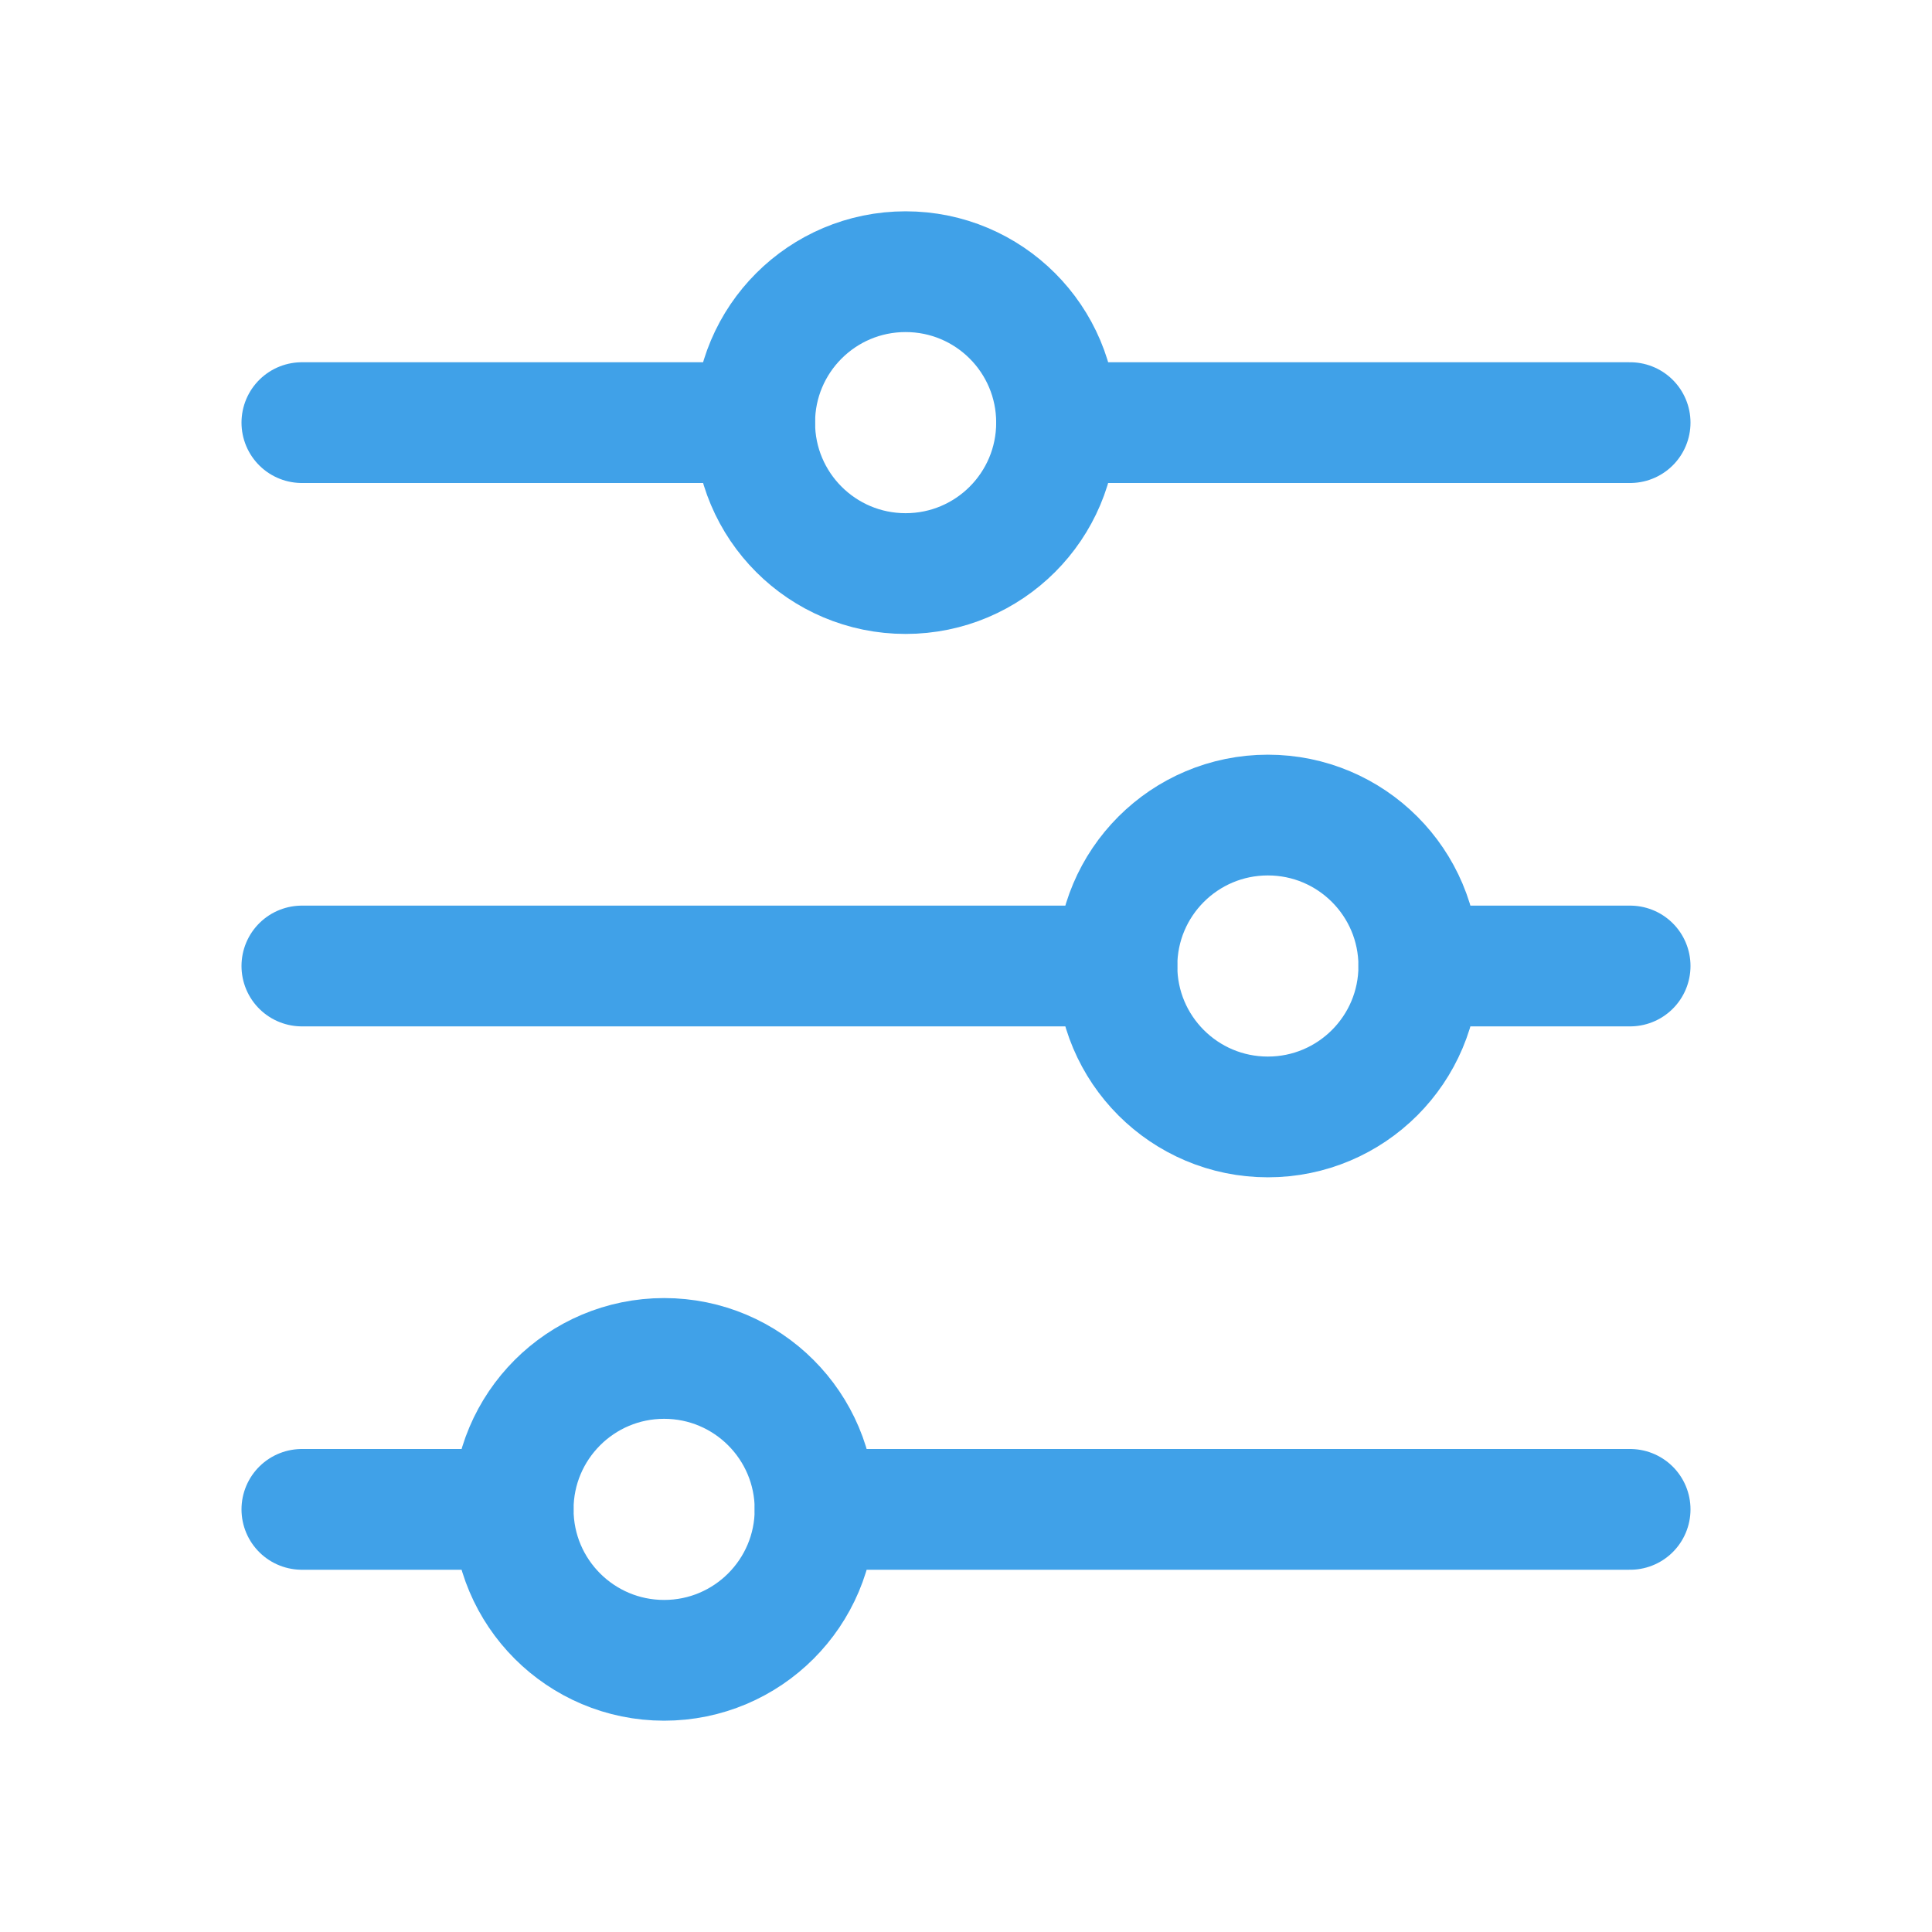
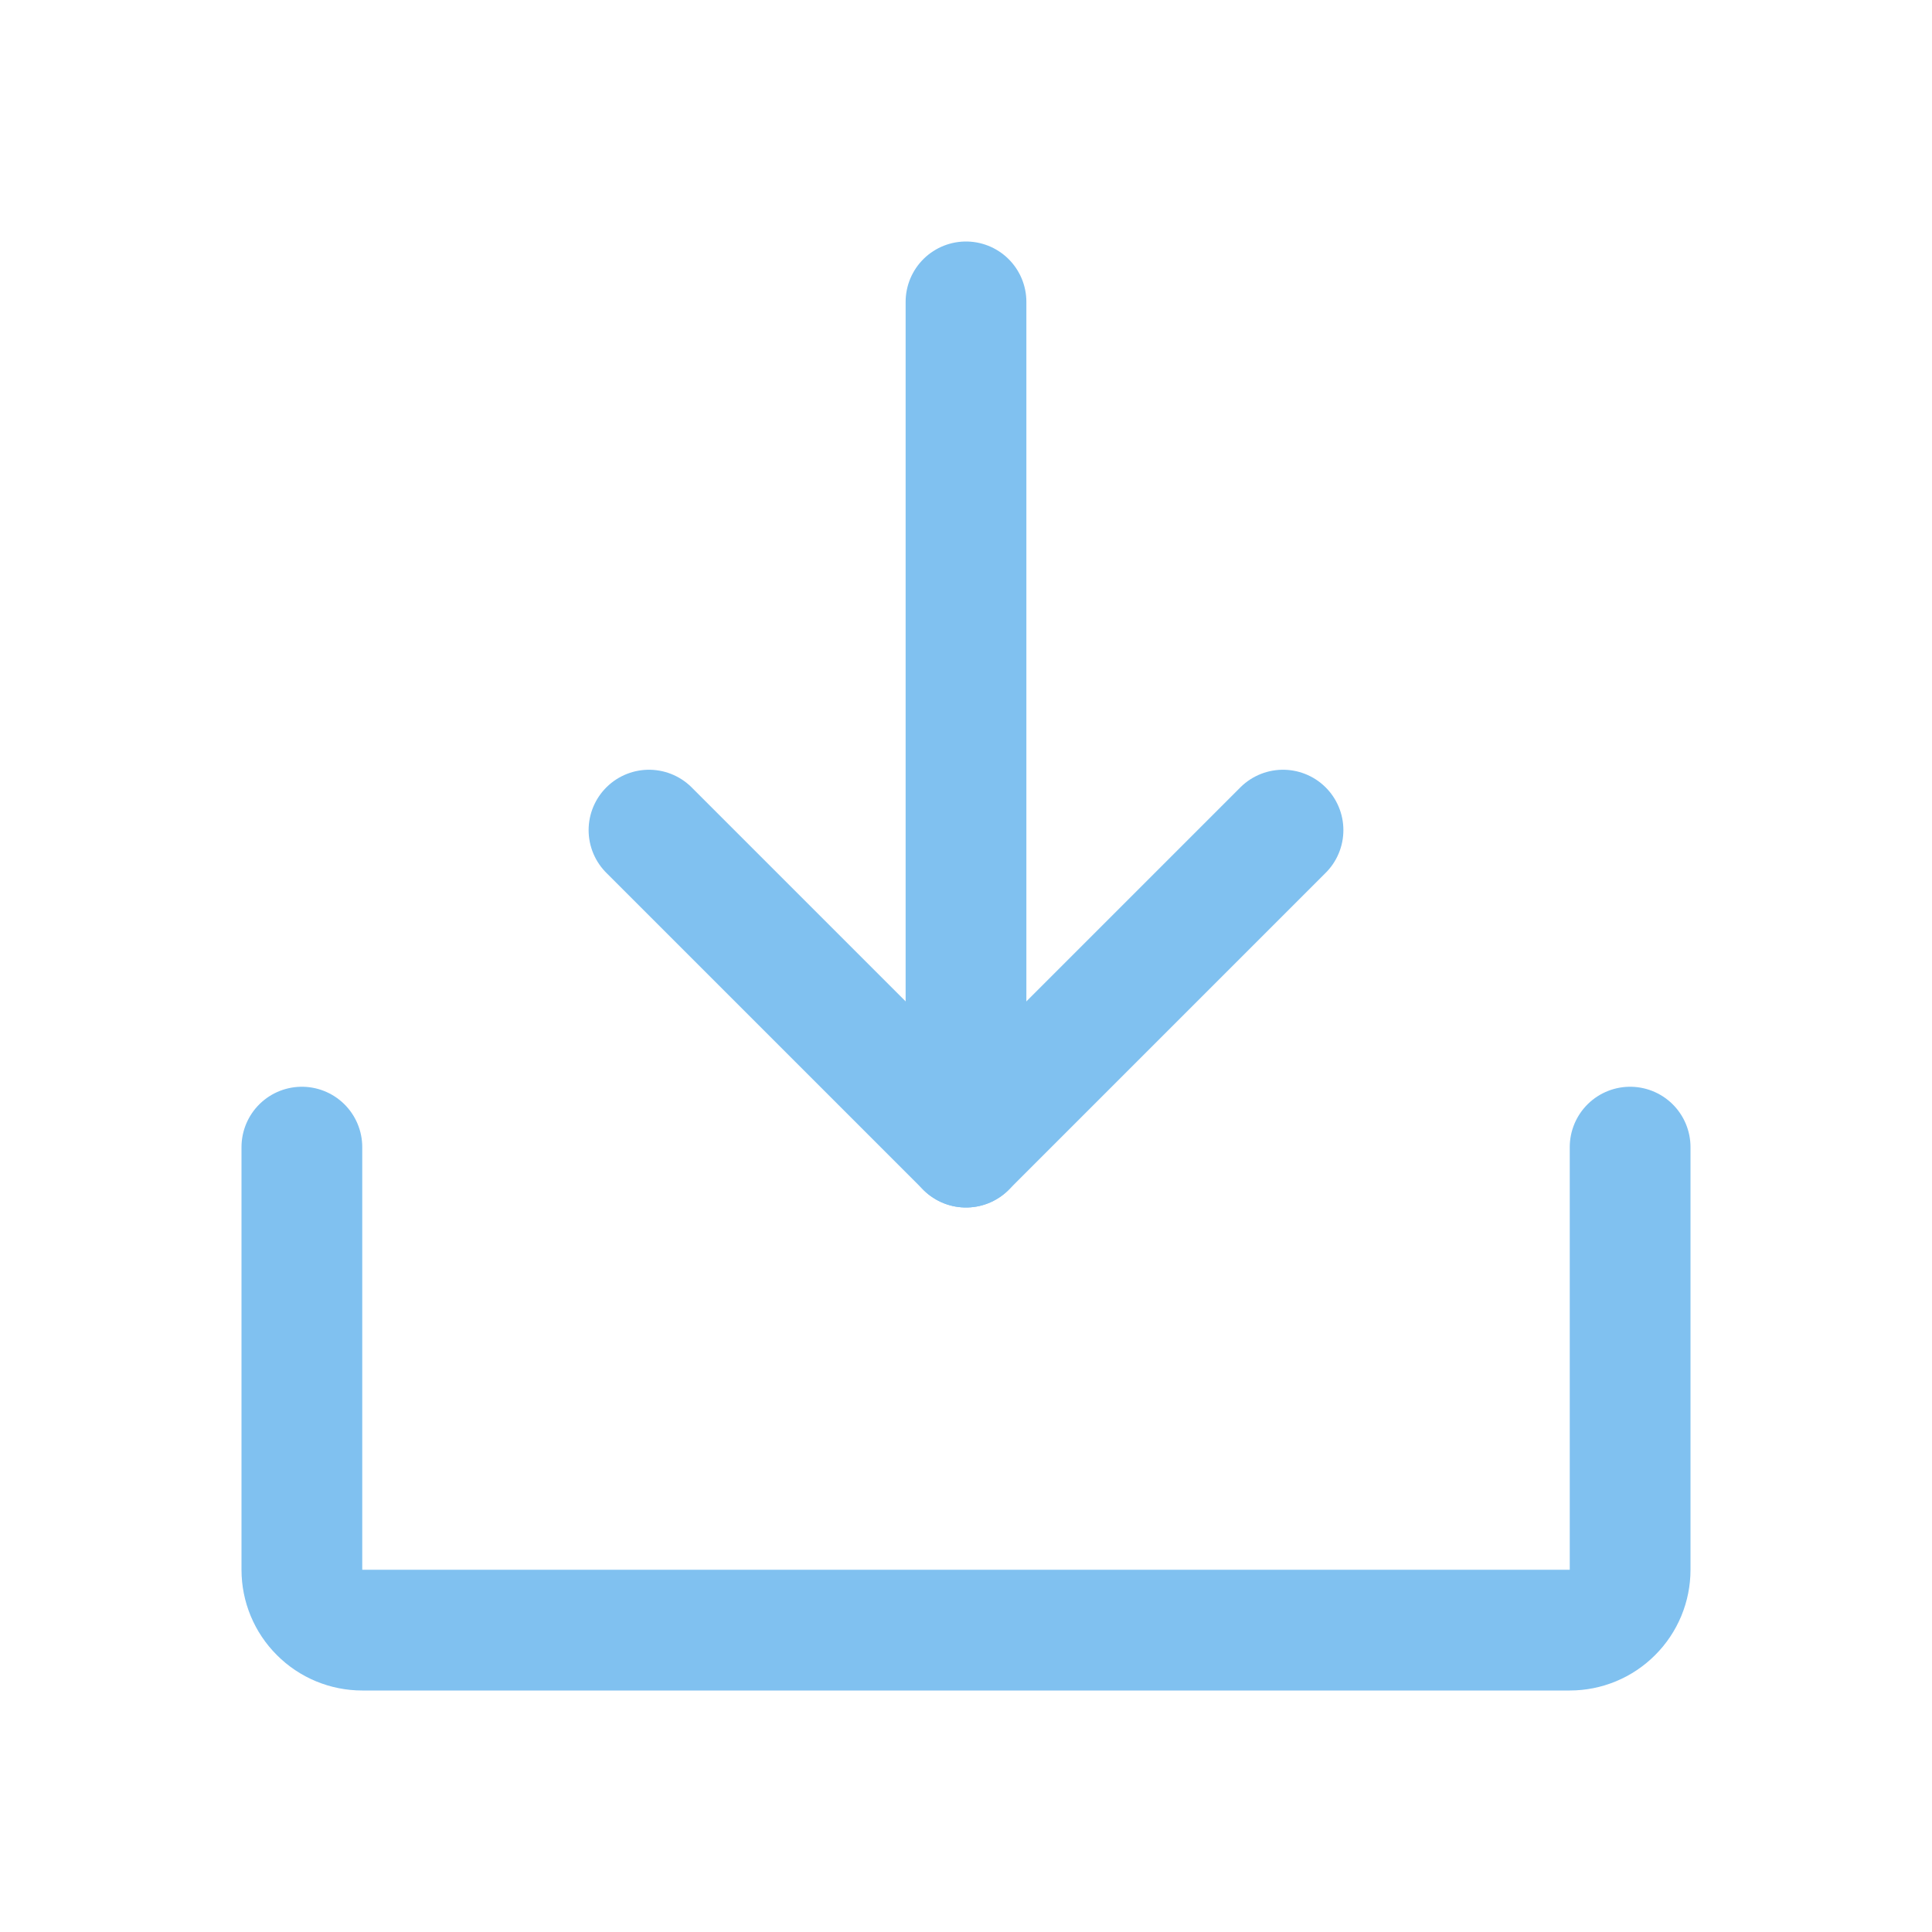
<svg xmlns="http://www.w3.org/2000/svg" width="24" height="24" viewBox="0 0 24 24" fill="none">
-   <path d="M13.875 12L3.75 12" stroke="#40A1E8" stroke-width="1.5" stroke-linecap="round" stroke-linejoin="round" />
-   <path d="M20.25 12L17.625 12" stroke="#40A1E8" stroke-width="1.5" stroke-linecap="round" stroke-linejoin="round" />
-   <path d="M13.875 12C13.875 13.036 14.714 13.875 15.75 13.875C16.785 13.875 17.625 13.036 17.625 12C17.625 10.964 16.785 10.125 15.75 10.125C14.714 10.125 13.875 10.964 13.875 12Z" stroke="#40A1E8" stroke-width="1.5" stroke-linecap="round" stroke-linejoin="round" />
-   <path d="M6.375 18.75L3.75 18.75" stroke="#40A1E8" stroke-width="1.5" stroke-linecap="round" stroke-linejoin="round" />
-   <path d="M20.25 18.75L10.125 18.75" stroke="#40A1E8" stroke-width="1.5" stroke-linecap="round" stroke-linejoin="round" />
-   <path d="M6.375 18.75C6.375 19.785 7.214 20.625 8.25 20.625C9.286 20.625 10.125 19.785 10.125 18.75C10.125 17.715 9.286 16.875 8.25 16.875C7.214 16.875 6.375 17.715 6.375 18.75Z" stroke="#40A1E8" stroke-width="1.5" stroke-linecap="round" stroke-linejoin="round" />
-   <path d="M9.375 5.25L3.75 5.25" stroke="#40A1E8" stroke-width="1.5" stroke-linecap="round" stroke-linejoin="round" />
-   <path d="M20.25 5.25L13.125 5.25" stroke="#40A1E8" stroke-width="1.5" stroke-linecap="round" stroke-linejoin="round" />
-   <path d="M9.375 5.25C9.375 6.286 10.214 7.125 11.25 7.125C12.286 7.125 13.125 6.286 13.125 5.25C13.125 4.214 12.286 3.375 11.25 3.375C10.214 3.375 9.375 4.214 9.375 5.25Z" stroke="#40A1E8" stroke-width="1.5" stroke-linecap="round" stroke-linejoin="round" />
+   <path d="M8.062 10.312L12 14.25L15.938 10.312" stroke="#80C1F0" stroke-width="1.5" stroke-linecap="round" stroke-linejoin="round" />
+   <path d="M12 3.75V14.25" stroke="#80C1F0" stroke-width="1.5" stroke-linecap="round" stroke-linejoin="round" />
+   <path d="M20.25 14.25V19.5C20.25 19.699 20.171 19.89 20.03 20.03C19.89 20.171 19.699 20.25 19.5 20.25H4.5C4.301 20.25 4.11 20.171 3.97 20.03C3.829 19.89 3.75 19.699 3.75 19.5V14.25" stroke="#80C1F0" stroke-width="1.5" stroke-linecap="round" stroke-linejoin="round" />
</svg>
